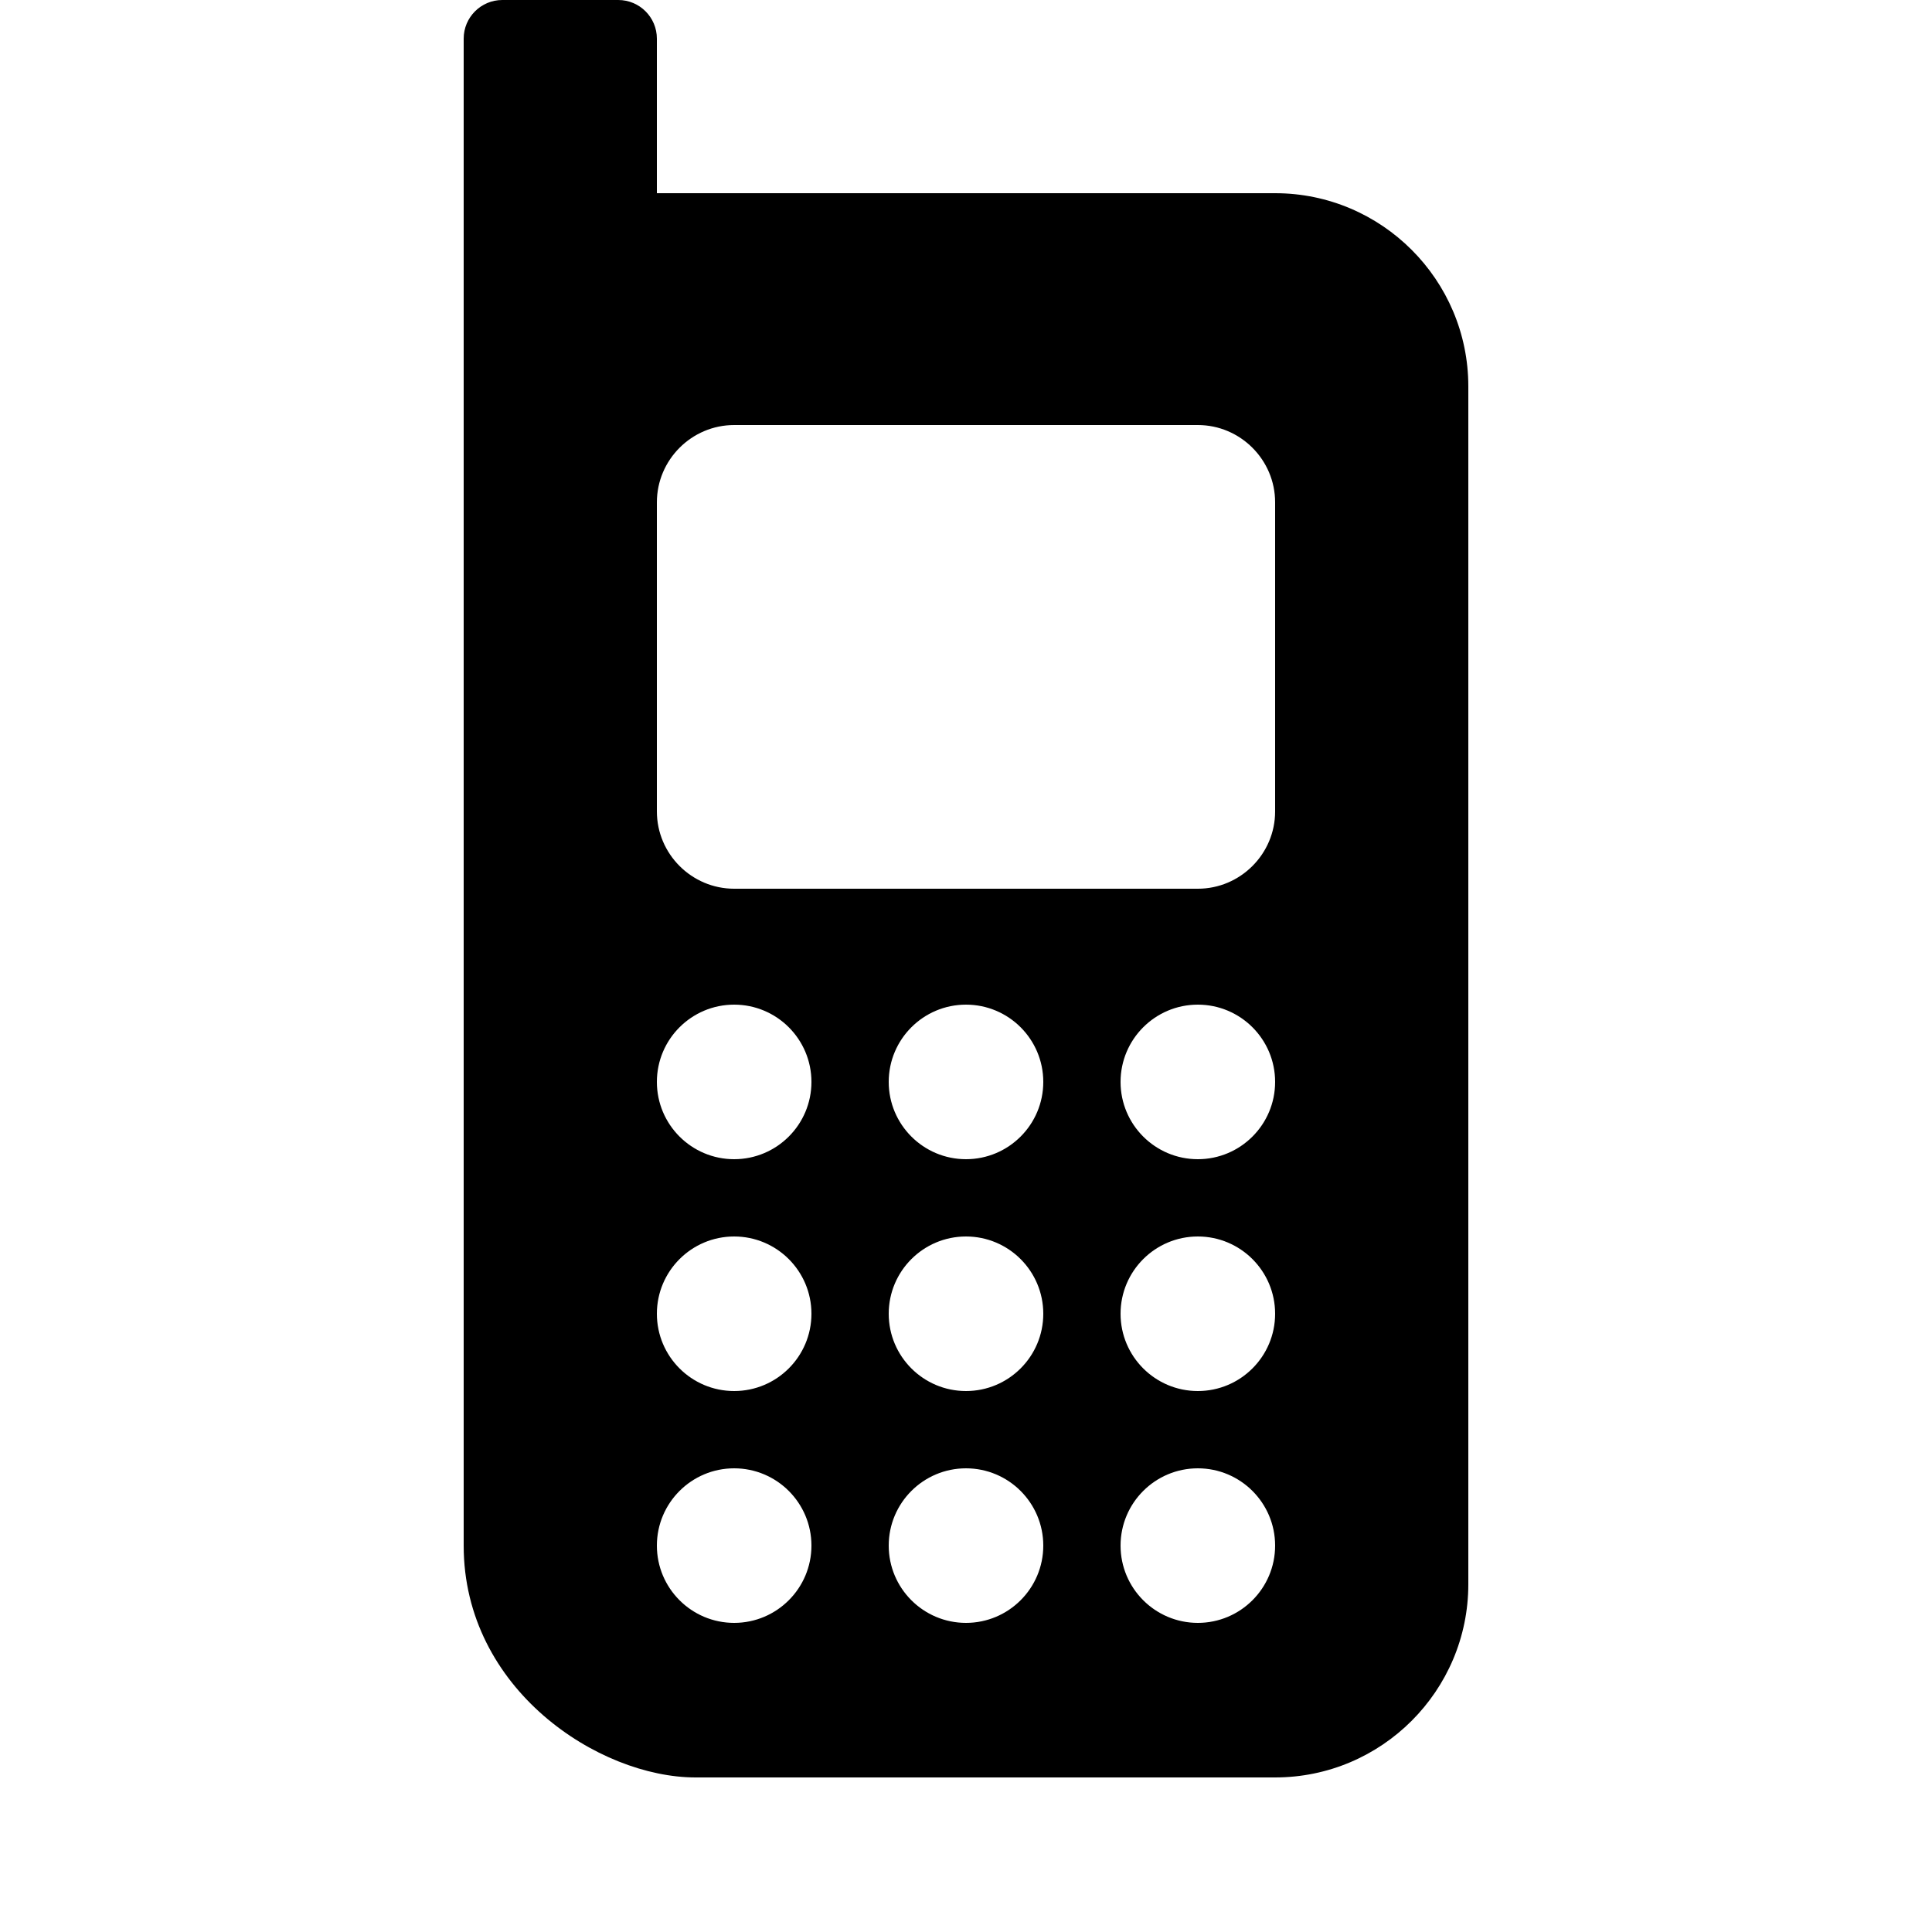
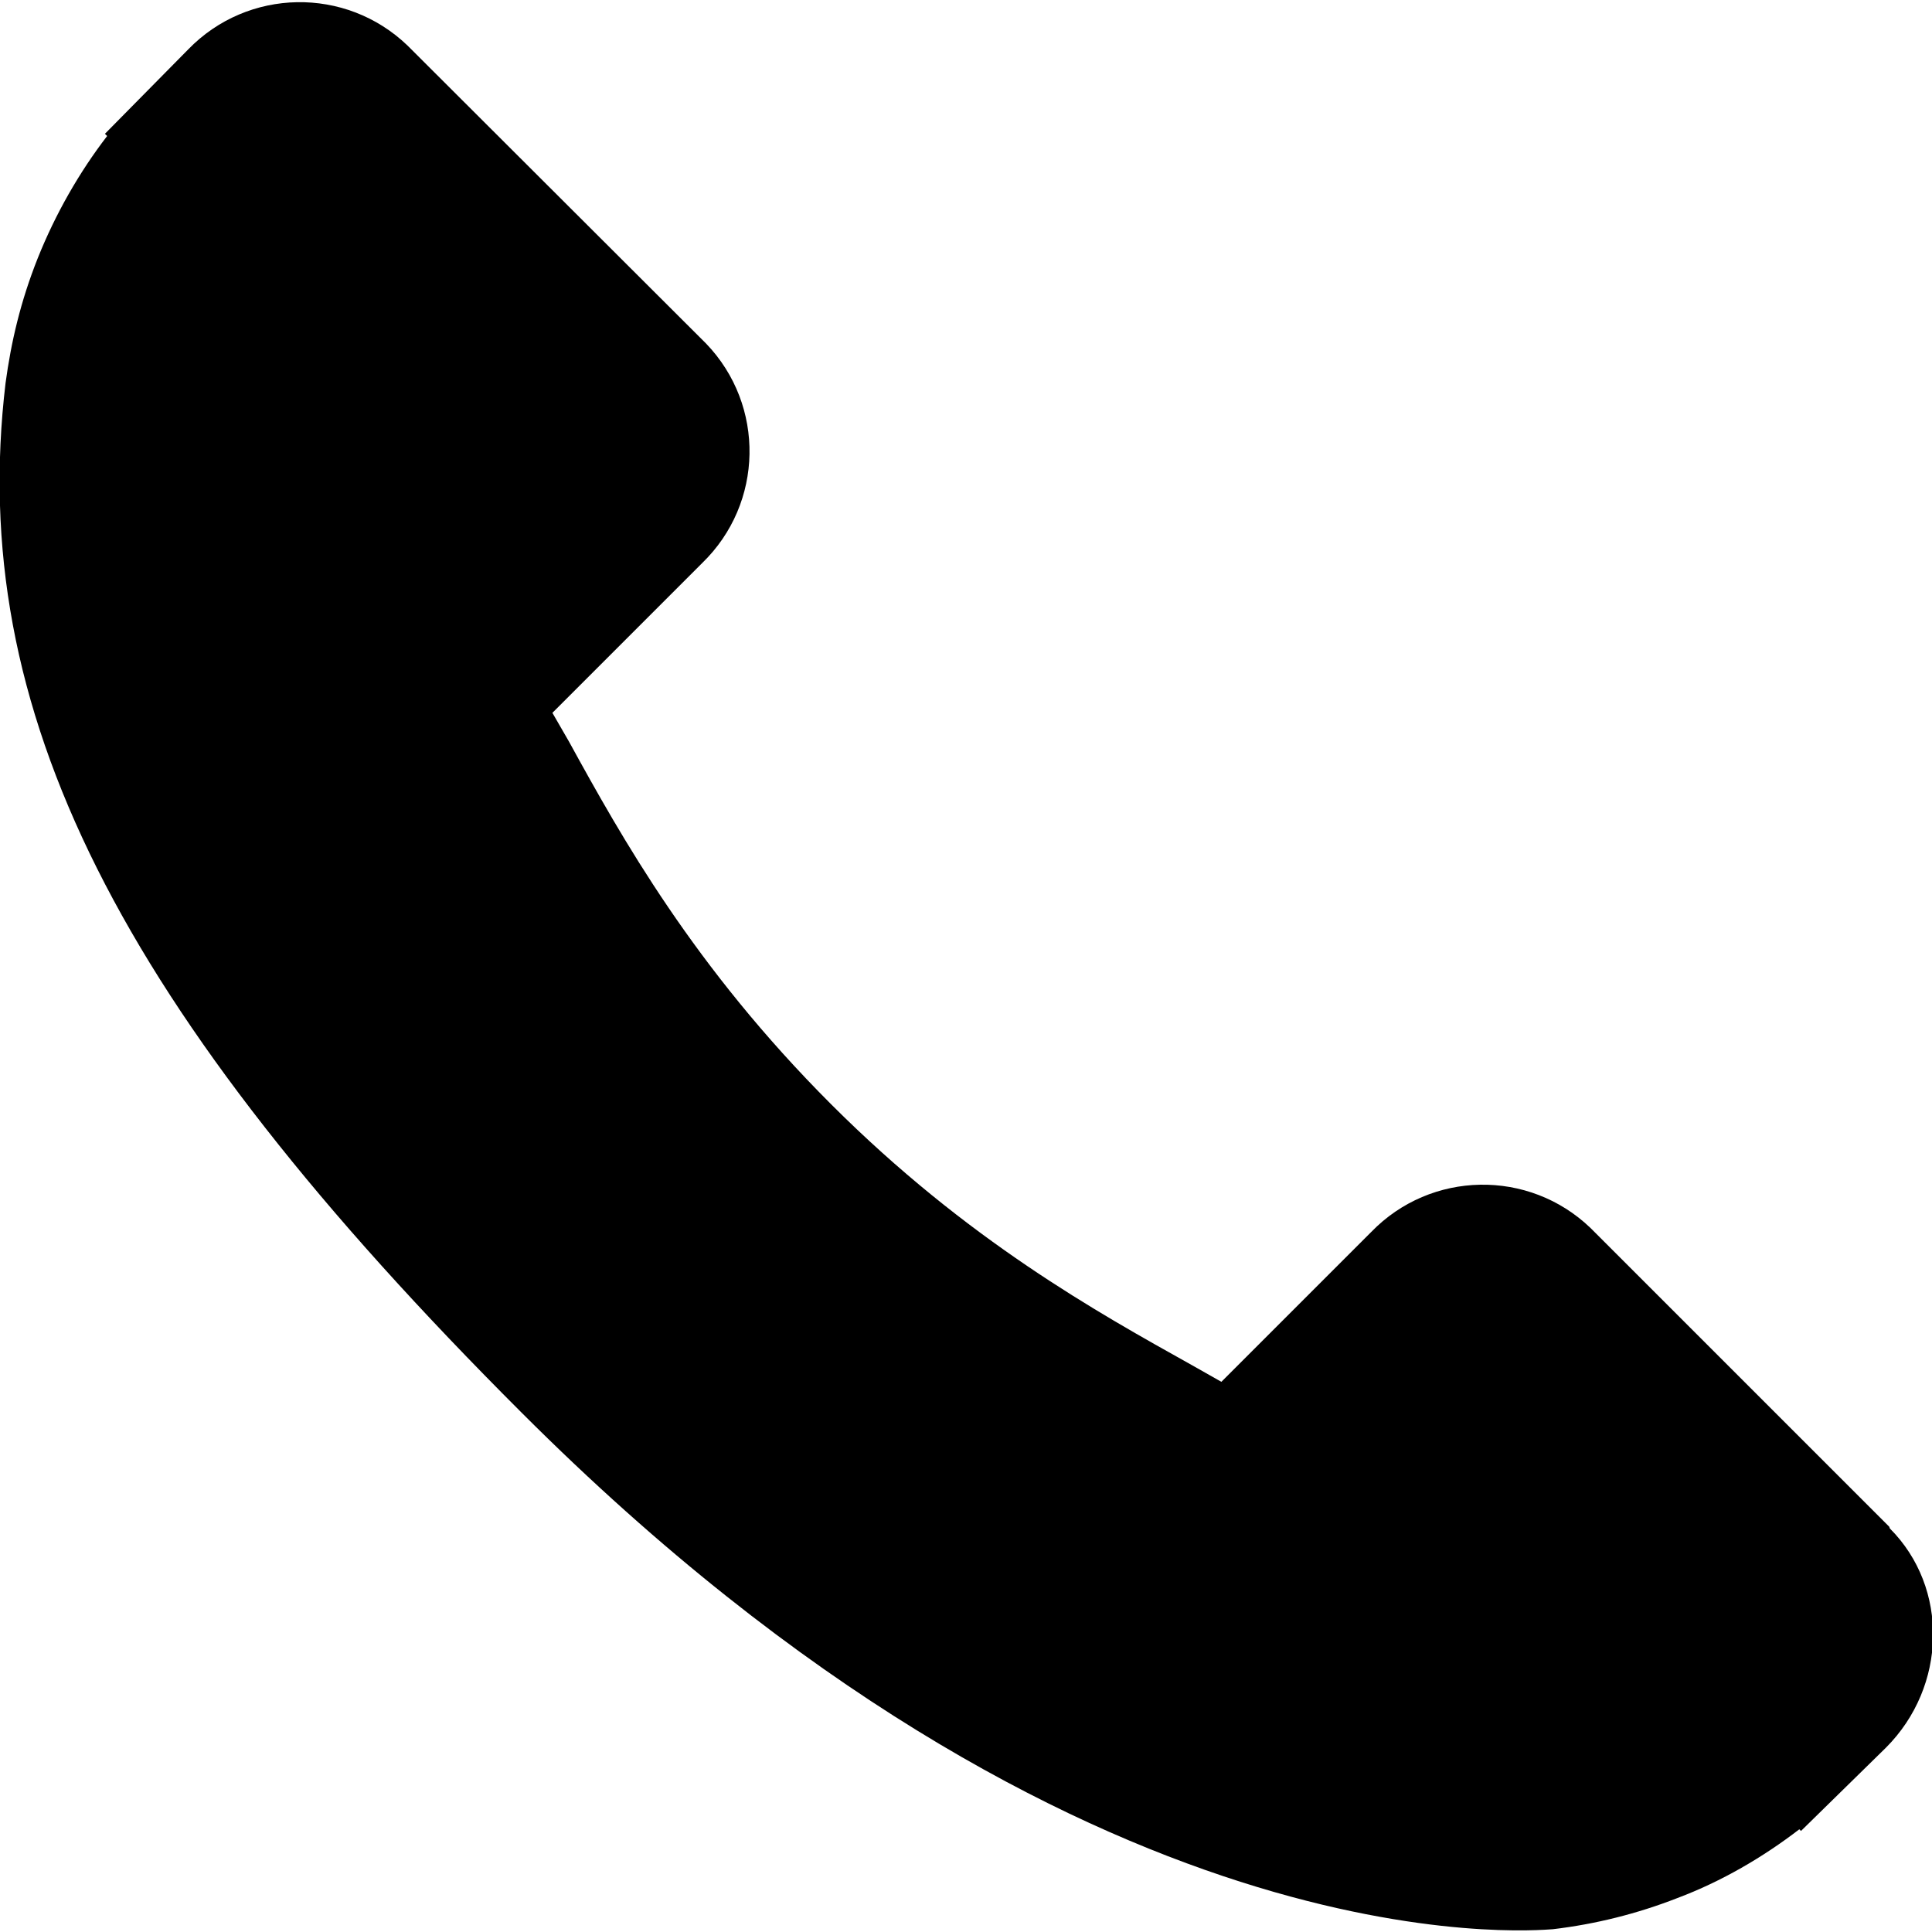
- <svg xmlns="http://www.w3.org/2000/svg" width="50" height="50" viewBox="0 0 50 50">
-   <path d="M33,5H17V1c0-0.552-0.448-1-1-1h-3c-0.552,0-1,0.448-1,1v39c0,3.718,3.495,6,6,6h15c2.757,0,5-2.243,5-5V10 C38,7.243,35.757,5,33,5z M19,42c-1.104,0-2-0.896-2-2s0.896-2,2-2s2,0.896,2,2S20.104,42,19,42z M19,36c-1.104,0-2-0.896-2-2 s0.896-2,2-2s2,0.896,2,2S20.104,36,19,36z M19,30c-1.104,0-2-0.896-2-2s0.896-2,2-2s2,0.896,2,2S20.104,30,19,30z M25,42 c-1.104,0-2-0.896-2-2s0.896-2,2-2s2,0.896,2,2S26.104,42,25,42z M25,36c-1.104,0-2-0.896-2-2s0.896-2,2-2s2,0.896,2,2 S26.104,36,25,36z M25,30c-1.104,0-2-0.896-2-2s0.896-2,2-2s2,0.896,2,2S26.104,30,25,30z M31,42c-1.104,0-2-0.896-2-2s0.896-2,2-2 s2,0.896,2,2S32.104,42,31,42z M31,36c-1.104,0-2-0.896-2-2s0.896-2,2-2s2,0.896,2,2S32.104,36,31,36z M31,30c-1.104,0-2-0.896-2-2 s0.896-2,2-2s2,0.896,2,2S32.104,30,31,30z M33,21c0,1.1-0.9,2-2,2H19c-1.1,0-2-0.9-2-2v-8c0-1.1,0.9-2,2-2h12c1.1,0,2,0.9,2,2V21z" />
+ <svg xmlns="http://www.w3.org/2000/svg" viewBox="0 0 348 348">
+   <path d="M340.3 275l-53.8-53.8a28 28 0 0 0-39.5.7l-27 27-5.3-3c-17-9.5-40.5-22.5-65-47-24.7-24.7-37.7-48-47.2-65.3l-3-5.2 27-27a28 28 0 0 0 .7-39.5L73.4 8.2a28 28 0 0 0-39.5.7l-15 15.2.4.4c-5 6.5-9.3 14-12.5 22C3.7 54.3 2 61.6 1 69-6 127.8 21 181.6 94 254.5c101 101 182.2 93.2 185.7 93a91 91 0 0 0 22.4-5.6c8-3 15.5-7.4 22-12.4l.3.3 15.3-15c11-11 11.4-28.8.7-39.5z" />
</svg>
